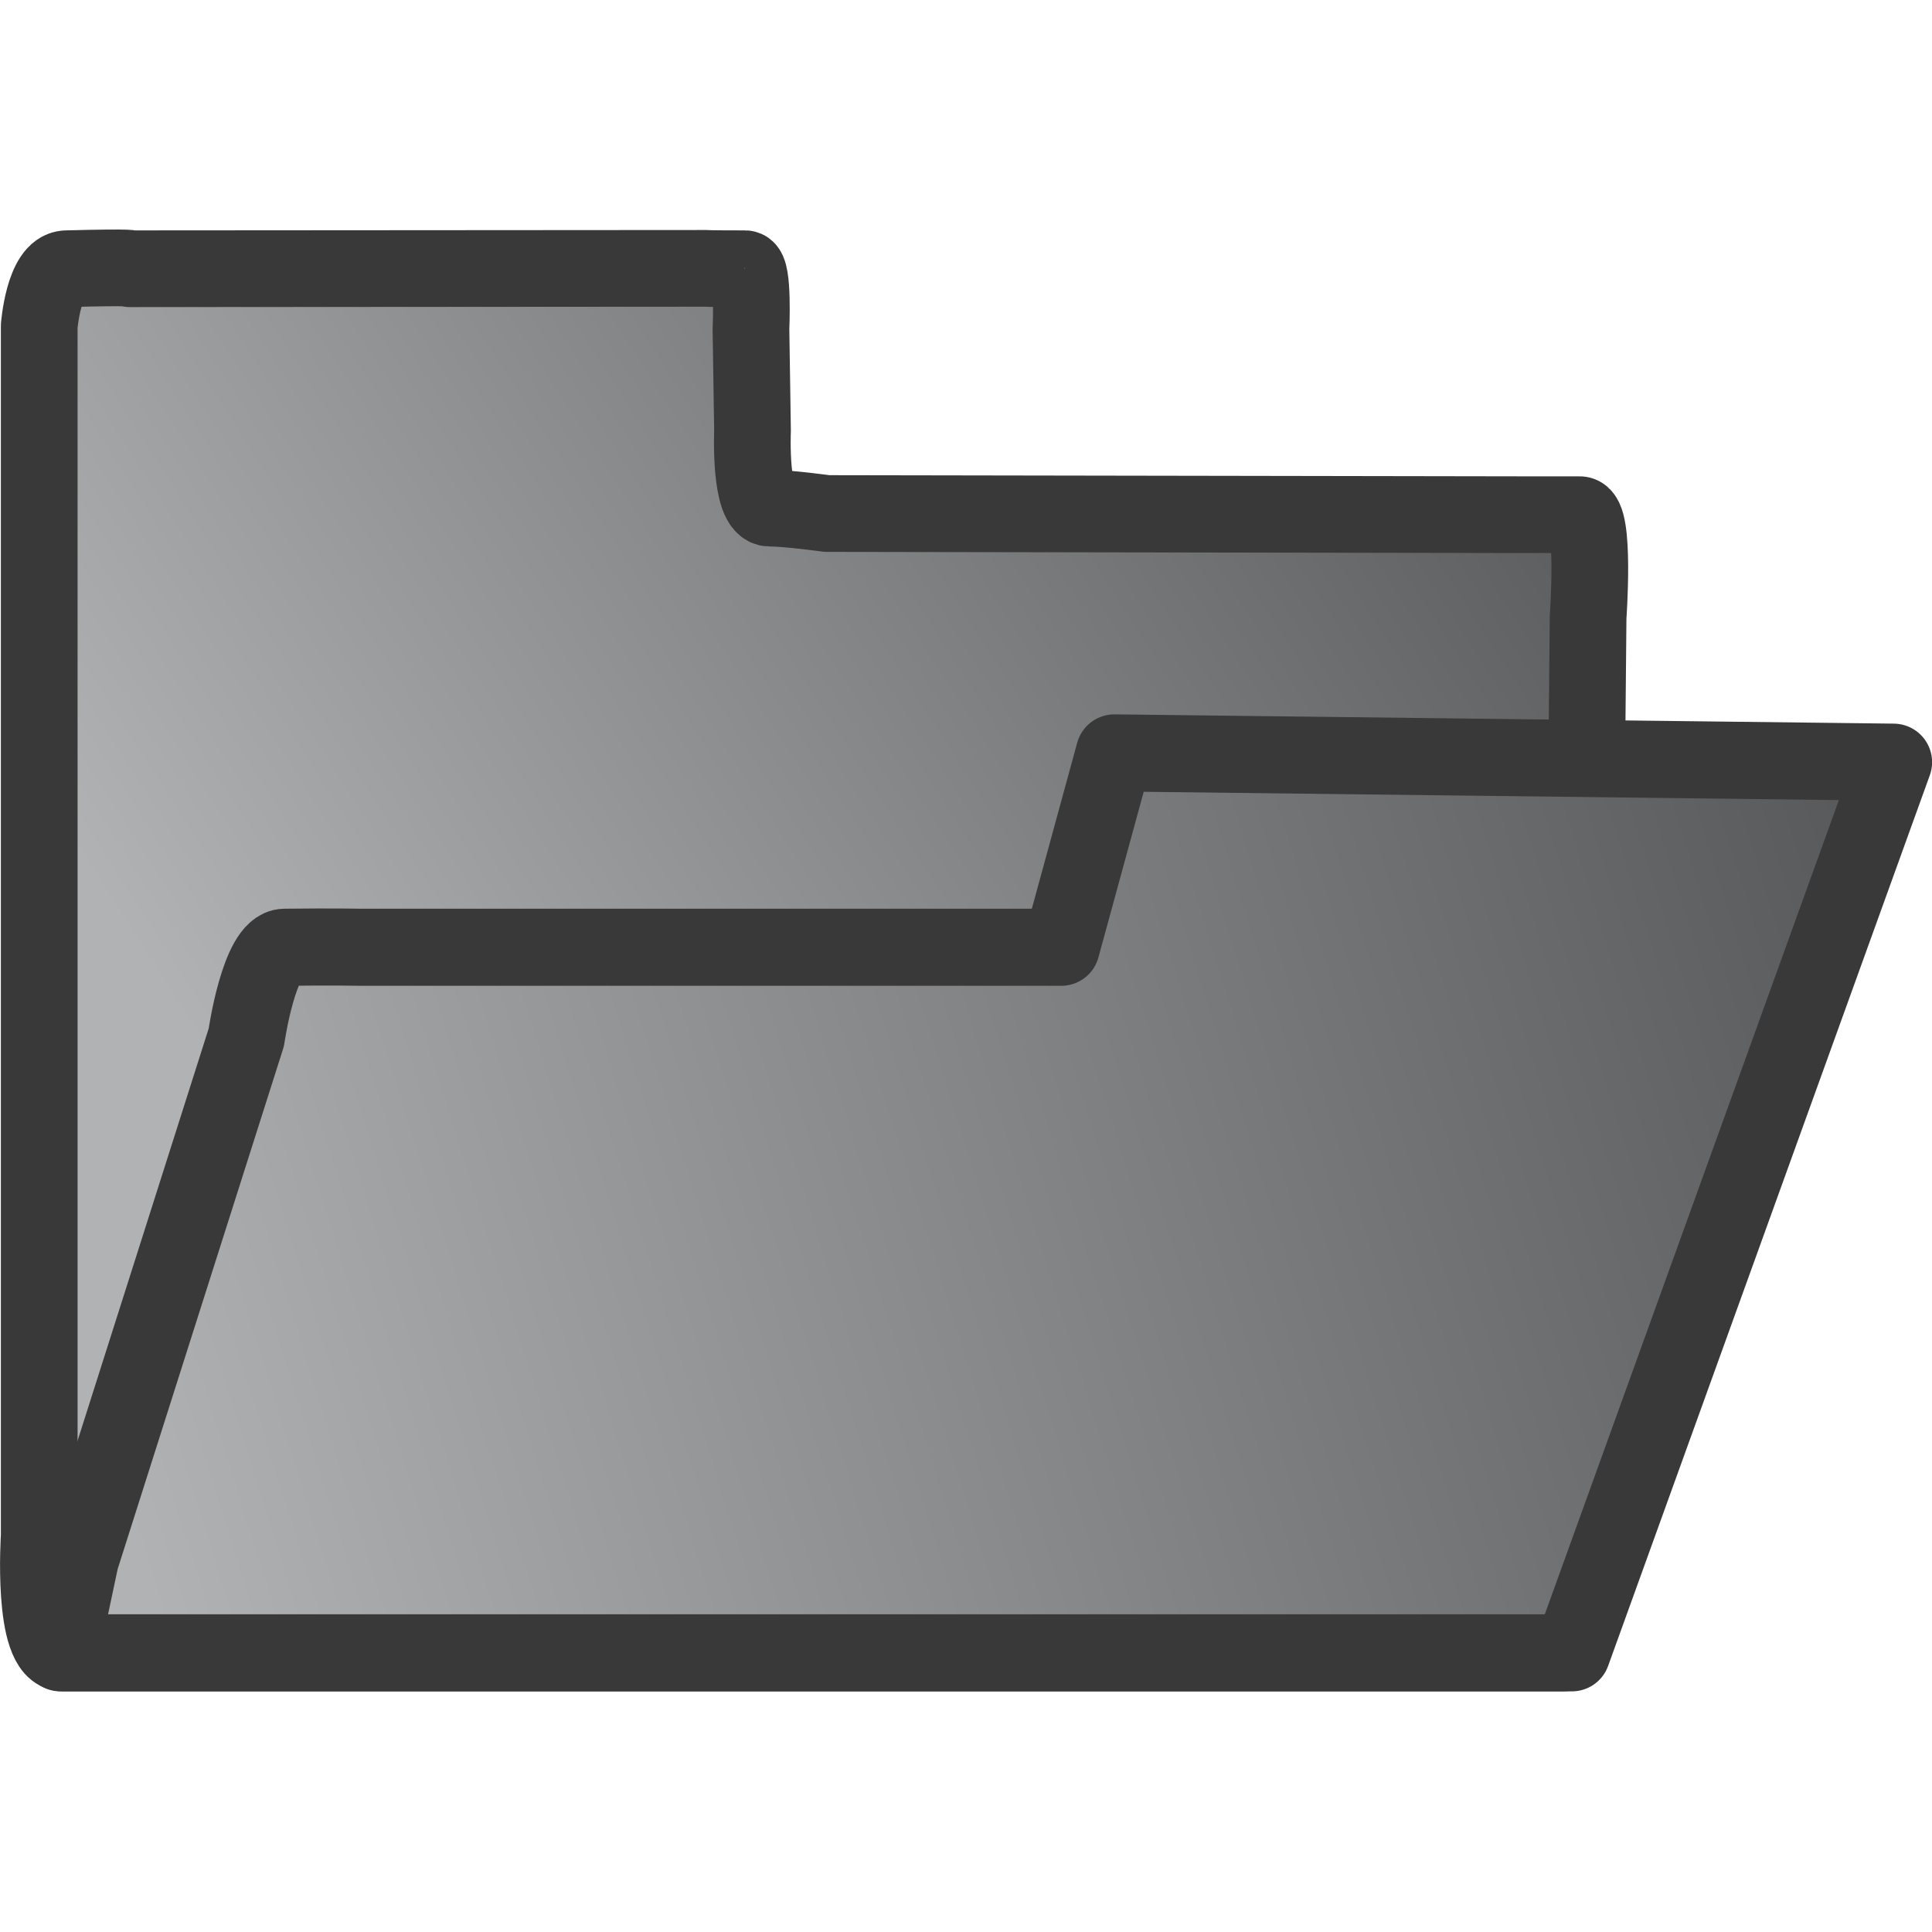
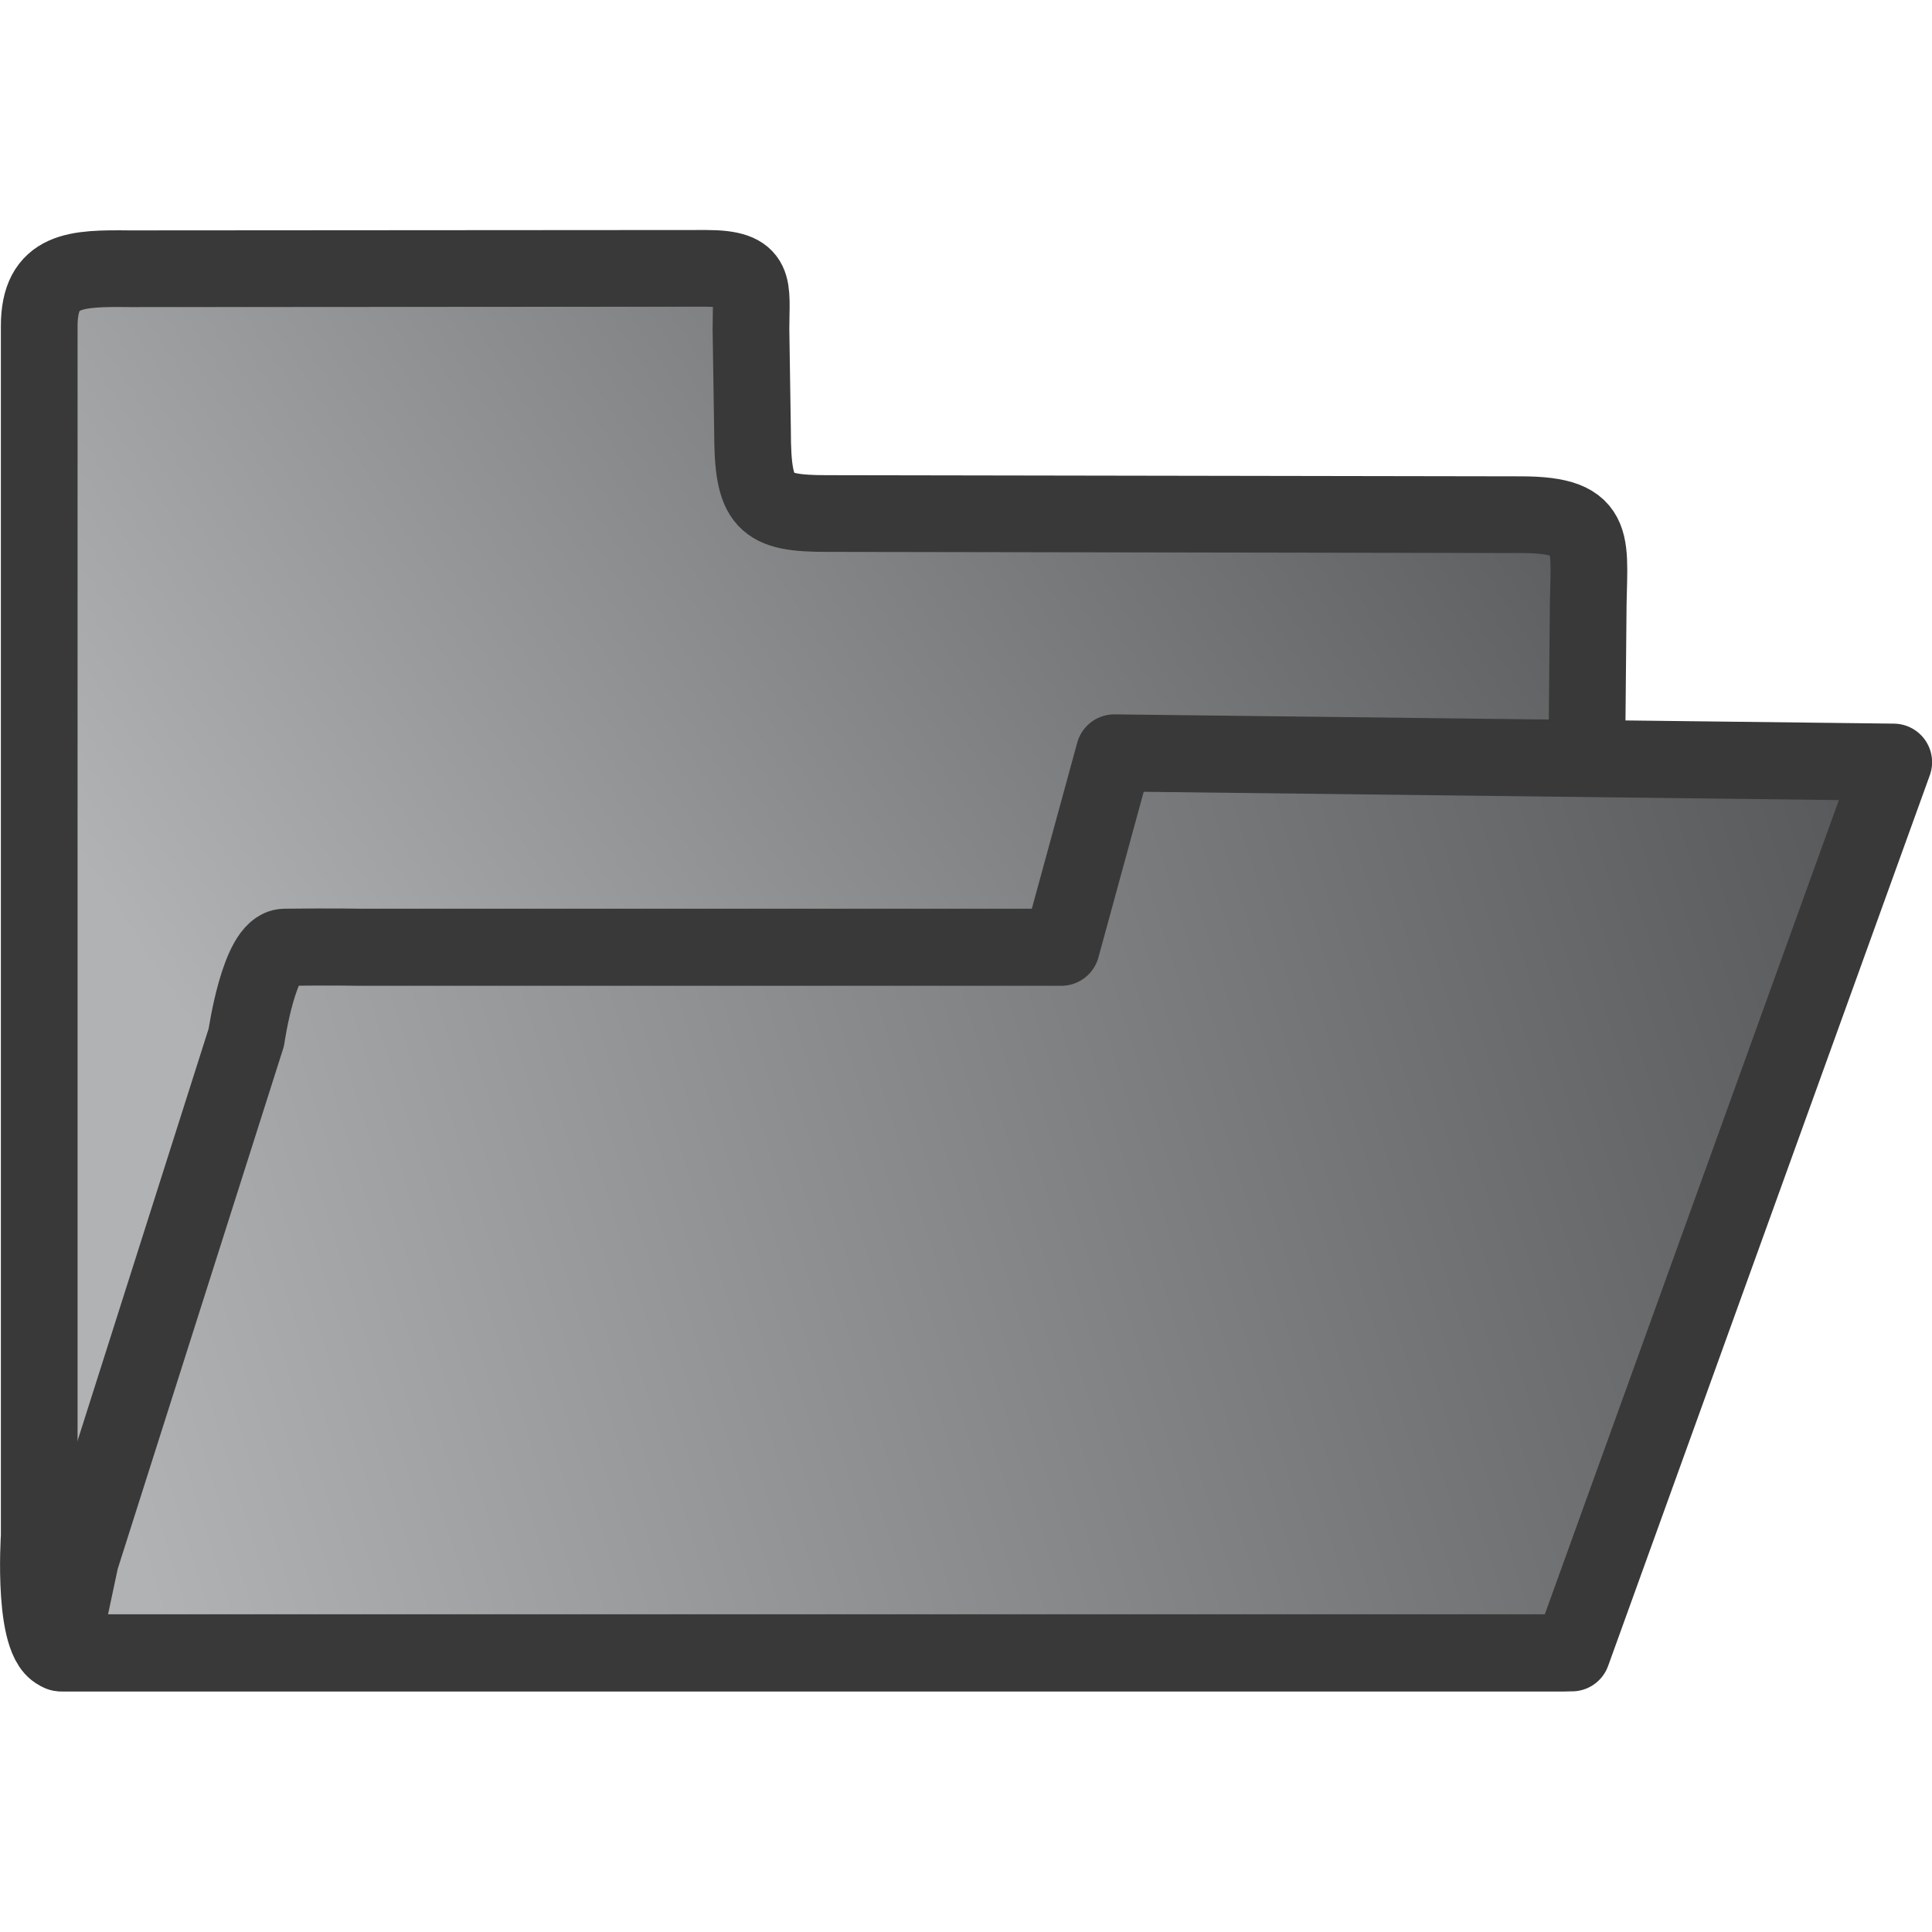
<svg xmlns="http://www.w3.org/2000/svg" xmlns:xlink="http://www.w3.org/1999/xlink" width="10mm" height="10mm" viewBox="0 0 10 10">
  <defs>
    <linearGradient id="b">
      <stop offset="0" style="stop-color:#565759;stop-opacity:1" />
      <stop offset="1" style="stop-color:#b0b2b3;stop-opacity:1" />
    </linearGradient>
    <linearGradient id="a">
      <stop offset="0" style="stop-color:#565759;stop-opacity:1" />
      <stop offset="1" style="stop-color:#b0b2b3;stop-opacity:1" />
    </linearGradient>
    <linearGradient xlink:href="#a" id="d" x1="11.786" x2=".829" y1="3.828" y2="7.977" gradientTransform="matrix(.82751 0 0 1.0051 .065 .184)" gradientUnits="userSpaceOnUse" />
    <linearGradient xlink:href="#b" id="c" x1="8.646" x2="1.453" y1=".996" y2="6.641" gradientTransform="matrix(.82124 0 0 1.0053 .128 -.8)" gradientUnits="userSpaceOnUse" />
  </defs>
-   <path d="M.342 1.391c.381-.01.33 0 .33 0l2.983-.002s0 .002.202.002c.044 0 .03.312.03.312l.008.527s-.017.4.089.4c.093 0 .296.028.296.028l3.591.006h.305c.082-.002.044.53.044.53l-.046 4.91s.041.452-.082.452H.328c-.165 0-.125-.606-.125-.606V1.688s.023-.293.14-.297" style="fill:url(#c);stroke:#393939;stroke-width:.397;stroke-linecap:round;stroke-linejoin:round;stroke-dasharray:none;stroke-opacity:1" />
+   <path d="m.672 1.391 2.983-.002c.268 0 .232.092.232.314l.008.527c0 .377.06.428.385.428l3.591.006c.418 0 .349.15.349.53l-.046 4.91s.041.452-.082.452H.328c-.165 0-.125-.606-.125-.606V1.688c0-.297.191-.3.469-.297" style="fill:url(#c);stroke:#393939;stroke-width:.397;stroke-linecap:round;stroke-linejoin:round;stroke-dasharray:none;stroke-opacity:1" />
  <path d="m.313 8.555.103-.485.859-2.701s.066-.464.198-.466c.253-.003.395 0 .395 0h3.625l.275-1.006 4.033.048-1.665 4.61H.751Z" style="fill:url(#d);stroke:#393939;stroke-width:.399;stroke-linecap:butt;stroke-linejoin:round;stroke-dasharray:none;stroke-opacity:1" />
</svg>
